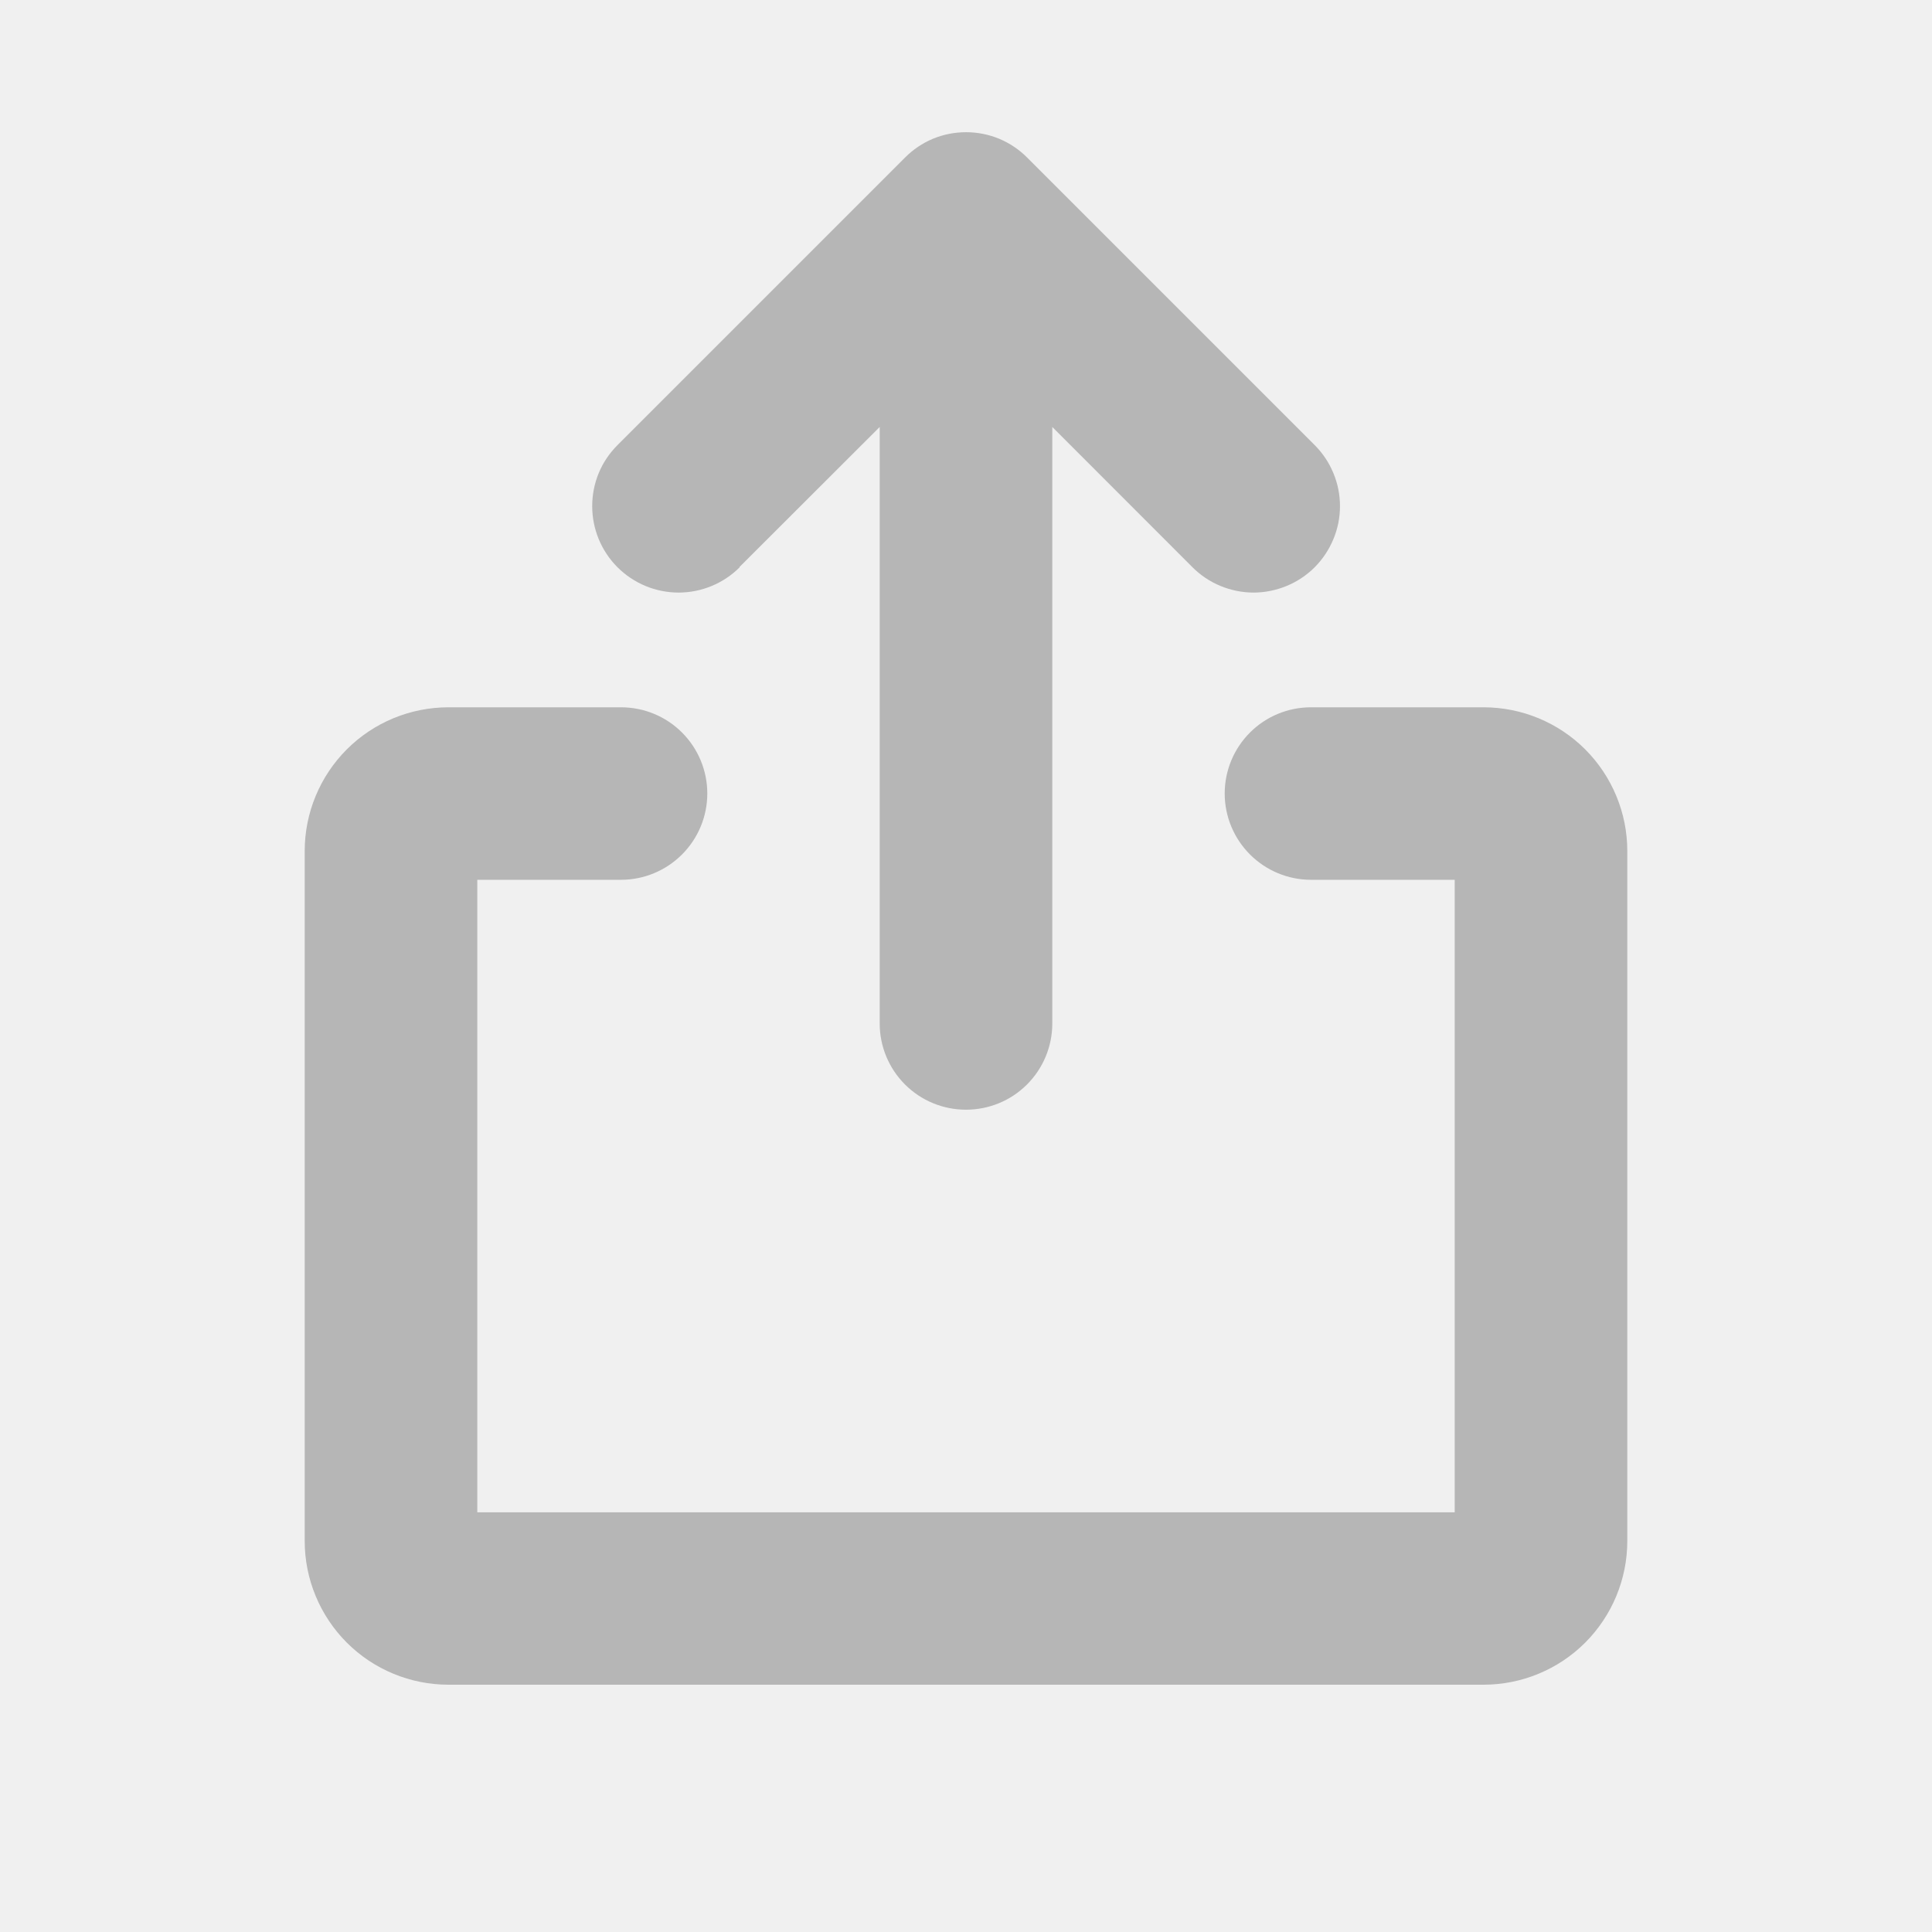
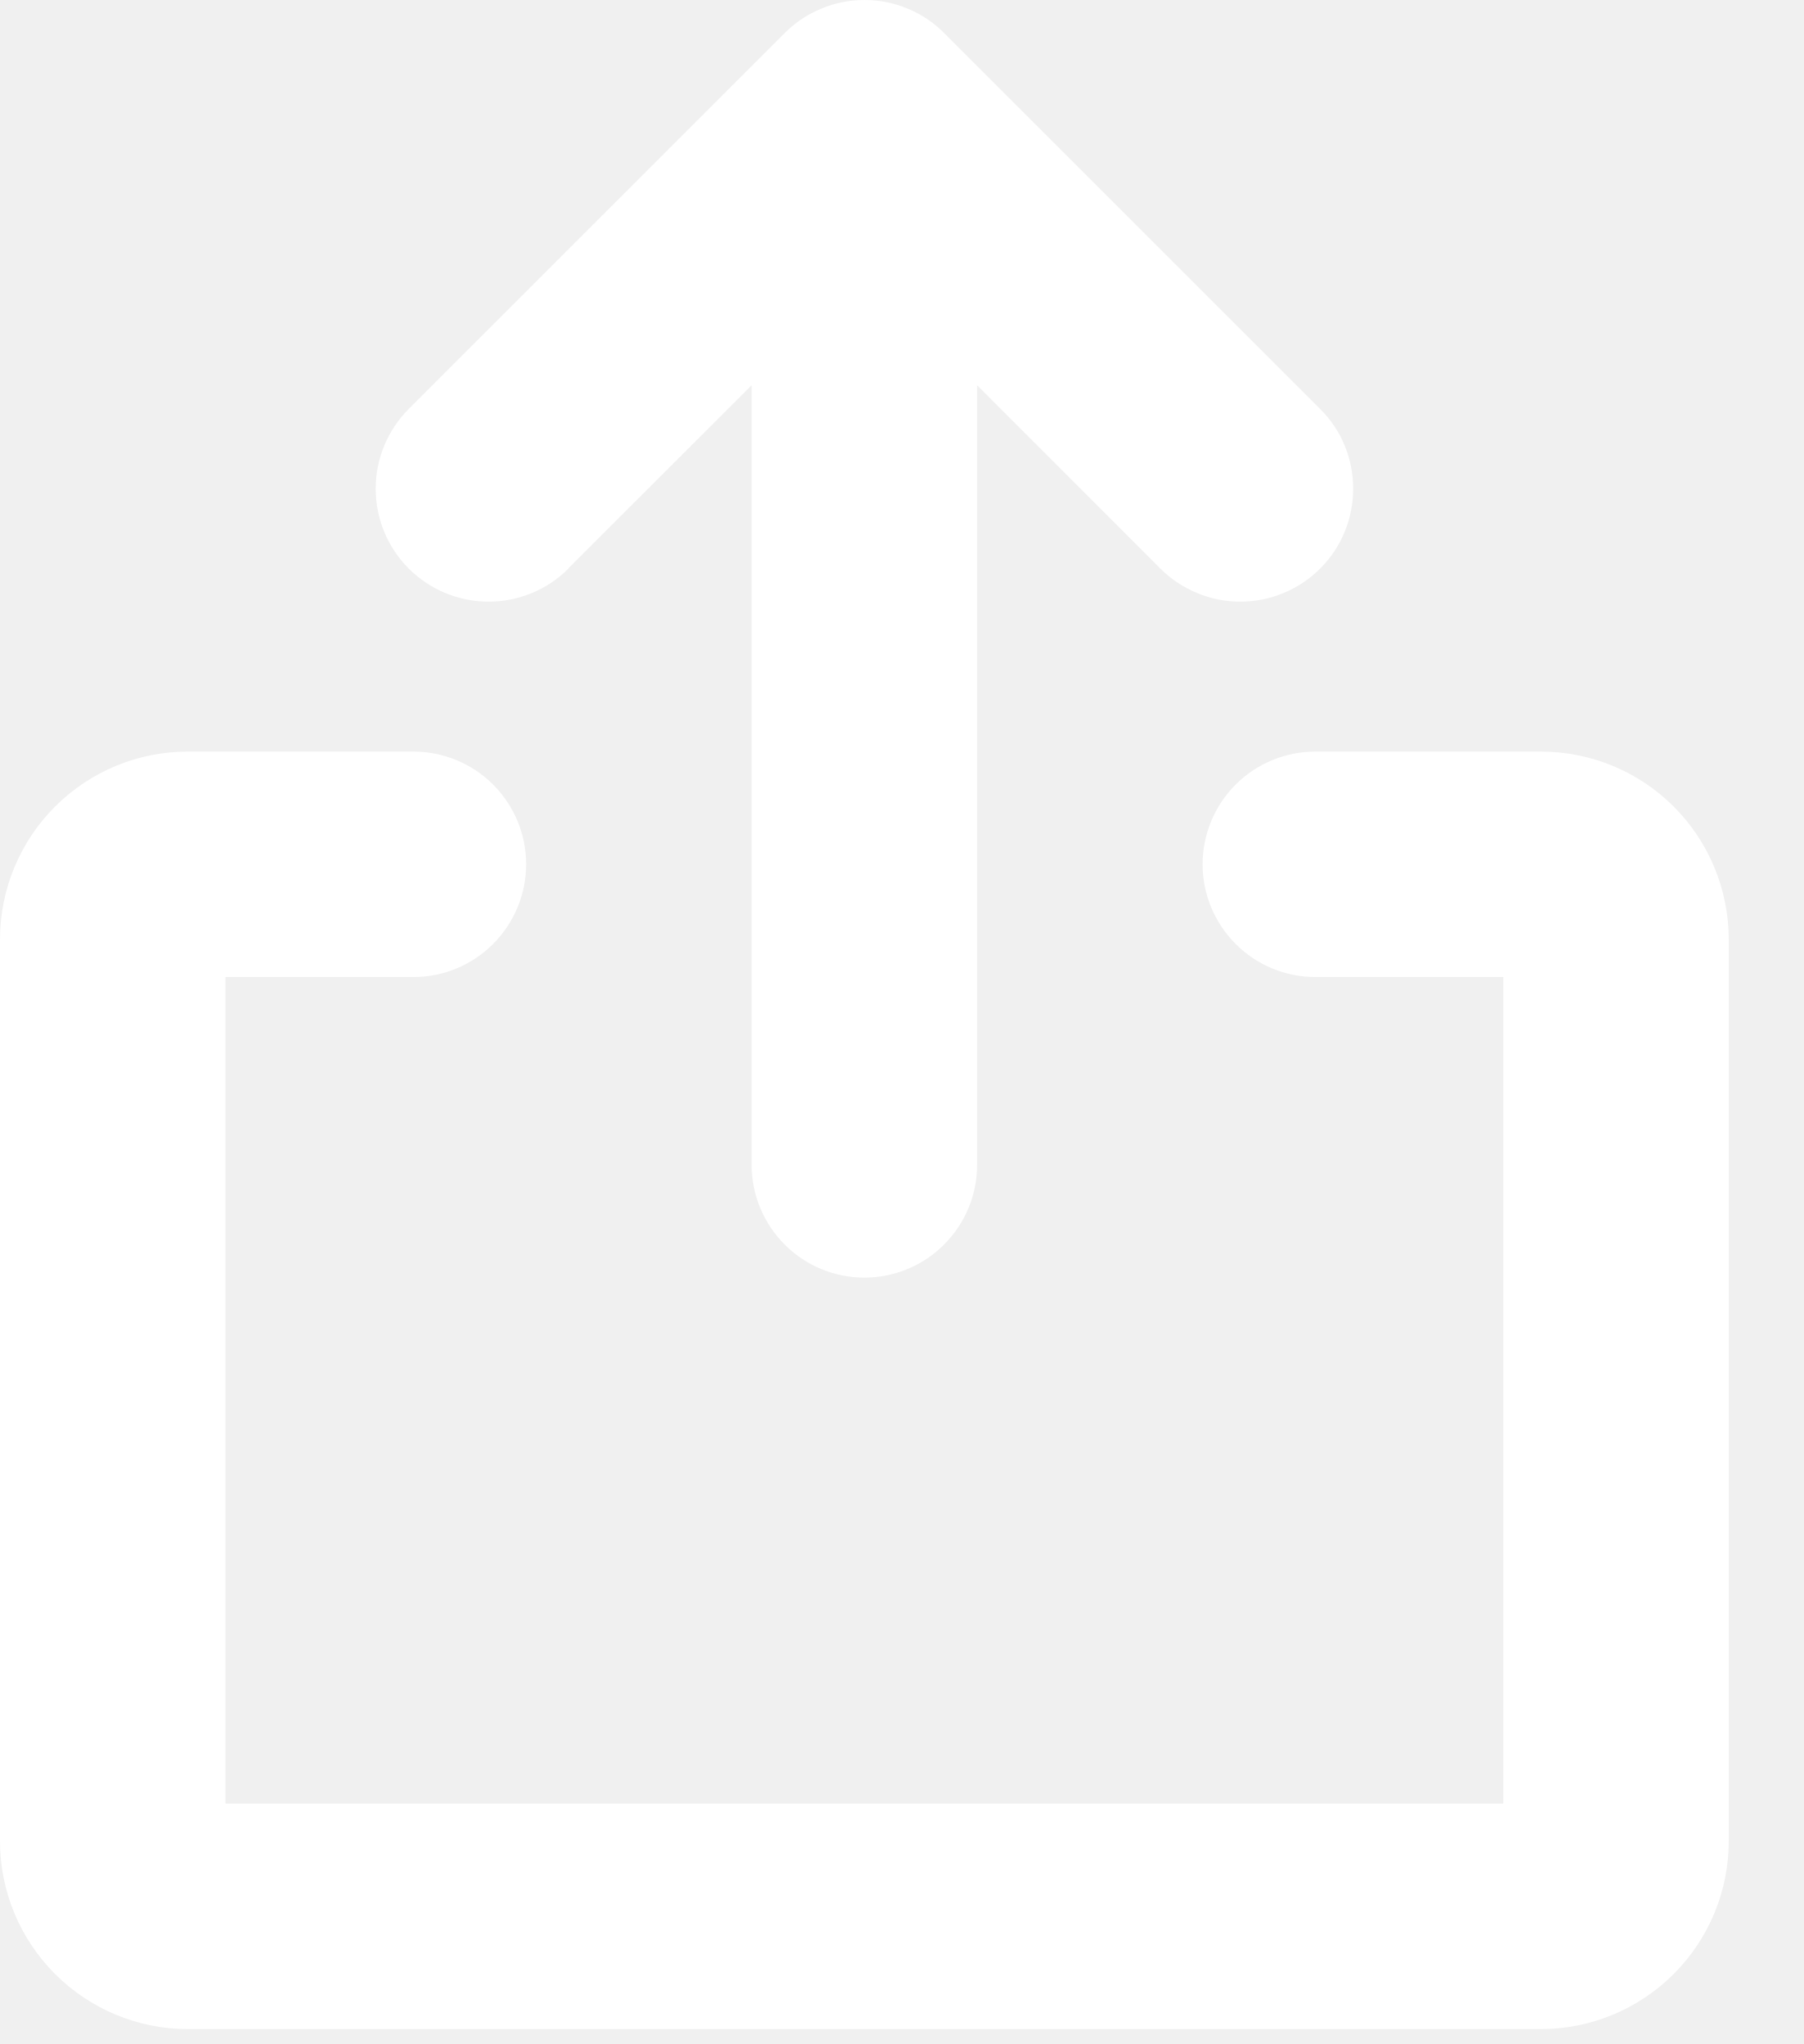
- <svg xmlns="http://www.w3.org/2000/svg" width="21" height="21" viewBox="0 0 21 21" fill="none">
-   <path d="M17.688 9.25V16.75C17.688 17.164 17.523 17.562 17.23 17.855C16.937 18.148 16.539 18.312 16.125 18.312H4.875C4.461 18.312 4.063 18.148 3.77 17.855C3.477 17.562 3.312 17.164 3.312 16.75V9.25C3.312 8.836 3.477 8.438 3.77 8.145C4.063 7.852 4.461 7.688 4.875 7.688H6.75C6.999 7.688 7.237 7.786 7.413 7.962C7.589 8.138 7.688 8.376 7.688 8.625C7.688 8.874 7.589 9.112 7.413 9.288C7.237 9.464 6.999 9.563 6.75 9.563H5.188V16.438H15.812V9.563H14.25C14.001 9.563 13.763 9.464 13.587 9.288C13.411 9.112 13.312 8.874 13.312 8.625C13.312 8.376 13.411 8.138 13.587 7.962C13.763 7.786 14.001 7.688 14.25 7.688H16.125C16.539 7.688 16.937 7.852 17.23 8.145C17.523 8.438 17.688 8.836 17.688 9.25ZM8.038 6.163L9.562 4.641V11.125C9.562 11.374 9.661 11.612 9.837 11.788C10.013 11.964 10.251 12.062 10.5 12.062C10.749 12.062 10.987 11.964 11.163 11.788C11.339 11.612 11.438 11.374 11.438 11.125V4.641L12.962 6.166C13.049 6.253 13.152 6.322 13.266 6.369C13.38 6.416 13.502 6.441 13.626 6.441C13.749 6.441 13.871 6.416 13.985 6.369C14.099 6.322 14.203 6.253 14.29 6.166C14.377 6.078 14.446 5.975 14.493 5.861C14.541 5.747 14.565 5.625 14.565 5.502C14.565 5.378 14.541 5.256 14.493 5.142C14.446 5.028 14.377 4.925 14.29 4.838L11.165 1.713C11.078 1.625 10.974 1.556 10.86 1.508C10.746 1.461 10.624 1.437 10.501 1.437C10.377 1.437 10.255 1.461 10.141 1.508C10.027 1.556 9.924 1.625 9.837 1.713L6.712 4.838C6.625 4.925 6.555 5.028 6.508 5.142C6.461 5.256 6.437 5.378 6.437 5.502C6.437 5.751 6.536 5.99 6.712 6.166C6.888 6.342 7.127 6.441 7.376 6.441C7.625 6.441 7.864 6.342 8.04 6.166L8.038 6.163Z" fill="#B6B6B6" />
+ <svg xmlns="http://www.w3.org/2000/svg" width="15" height="17" viewBox="0 0 15 17" fill="none">
+   <path d="M14.375 7.813V15.313C14.375 15.728 14.21 16.125 13.917 16.418C13.624 16.711 13.227 16.876 12.812 16.876H1.562C1.148 16.876 0.751 16.711 0.458 16.418C0.165 16.125 0 15.728 0 15.313V7.813C0 7.399 0.165 7.001 0.458 6.708C0.751 6.415 1.148 6.251 1.562 6.251H3.438C3.686 6.251 3.925 6.35 4.1 6.525C4.276 6.701 4.375 6.94 4.375 7.188C4.375 7.437 4.276 7.675 4.1 7.851C3.925 8.027 3.686 8.126 3.438 8.126H1.875V15.001H12.5V8.126H10.938C10.689 8.126 10.45 8.027 10.275 7.851C10.099 7.675 10 7.437 10 7.188C10 6.94 10.099 6.701 10.275 6.525C10.45 6.35 10.689 6.251 10.938 6.251H12.812C13.227 6.251 13.624 6.415 13.917 6.708C14.21 7.001 14.375 7.399 14.375 7.813ZM4.726 4.727L6.25 3.204V9.688C6.25 9.937 6.349 10.175 6.525 10.351C6.7 10.527 6.939 10.626 7.188 10.626C7.436 10.626 7.675 10.527 7.85 10.351C8.026 10.175 8.125 9.937 8.125 9.688V3.204L9.649 4.729C9.736 4.816 9.84 4.885 9.954 4.932C10.068 4.98 10.19 5.004 10.313 5.004C10.437 5.004 10.559 4.98 10.673 4.932C10.787 4.885 10.89 4.816 10.977 4.729C11.065 4.642 11.134 4.538 11.181 4.424C11.228 4.31 11.252 4.188 11.252 4.065C11.252 3.941 11.228 3.819 11.181 3.705C11.134 3.591 11.065 3.488 10.977 3.401L7.852 0.276C7.765 0.188 7.662 0.119 7.548 0.072C7.434 0.024 7.312 0 7.188 0C7.065 0 6.943 0.024 6.829 0.072C6.715 0.119 6.611 0.188 6.524 0.276L3.399 3.401C3.312 3.488 3.243 3.591 3.196 3.705C3.148 3.819 3.124 3.941 3.124 4.065C3.124 4.314 3.223 4.553 3.399 4.729C3.575 4.905 3.814 5.004 4.063 5.004C4.312 5.004 4.551 4.905 4.727 4.729L4.726 4.727Z" fill="white" />
</svg>
